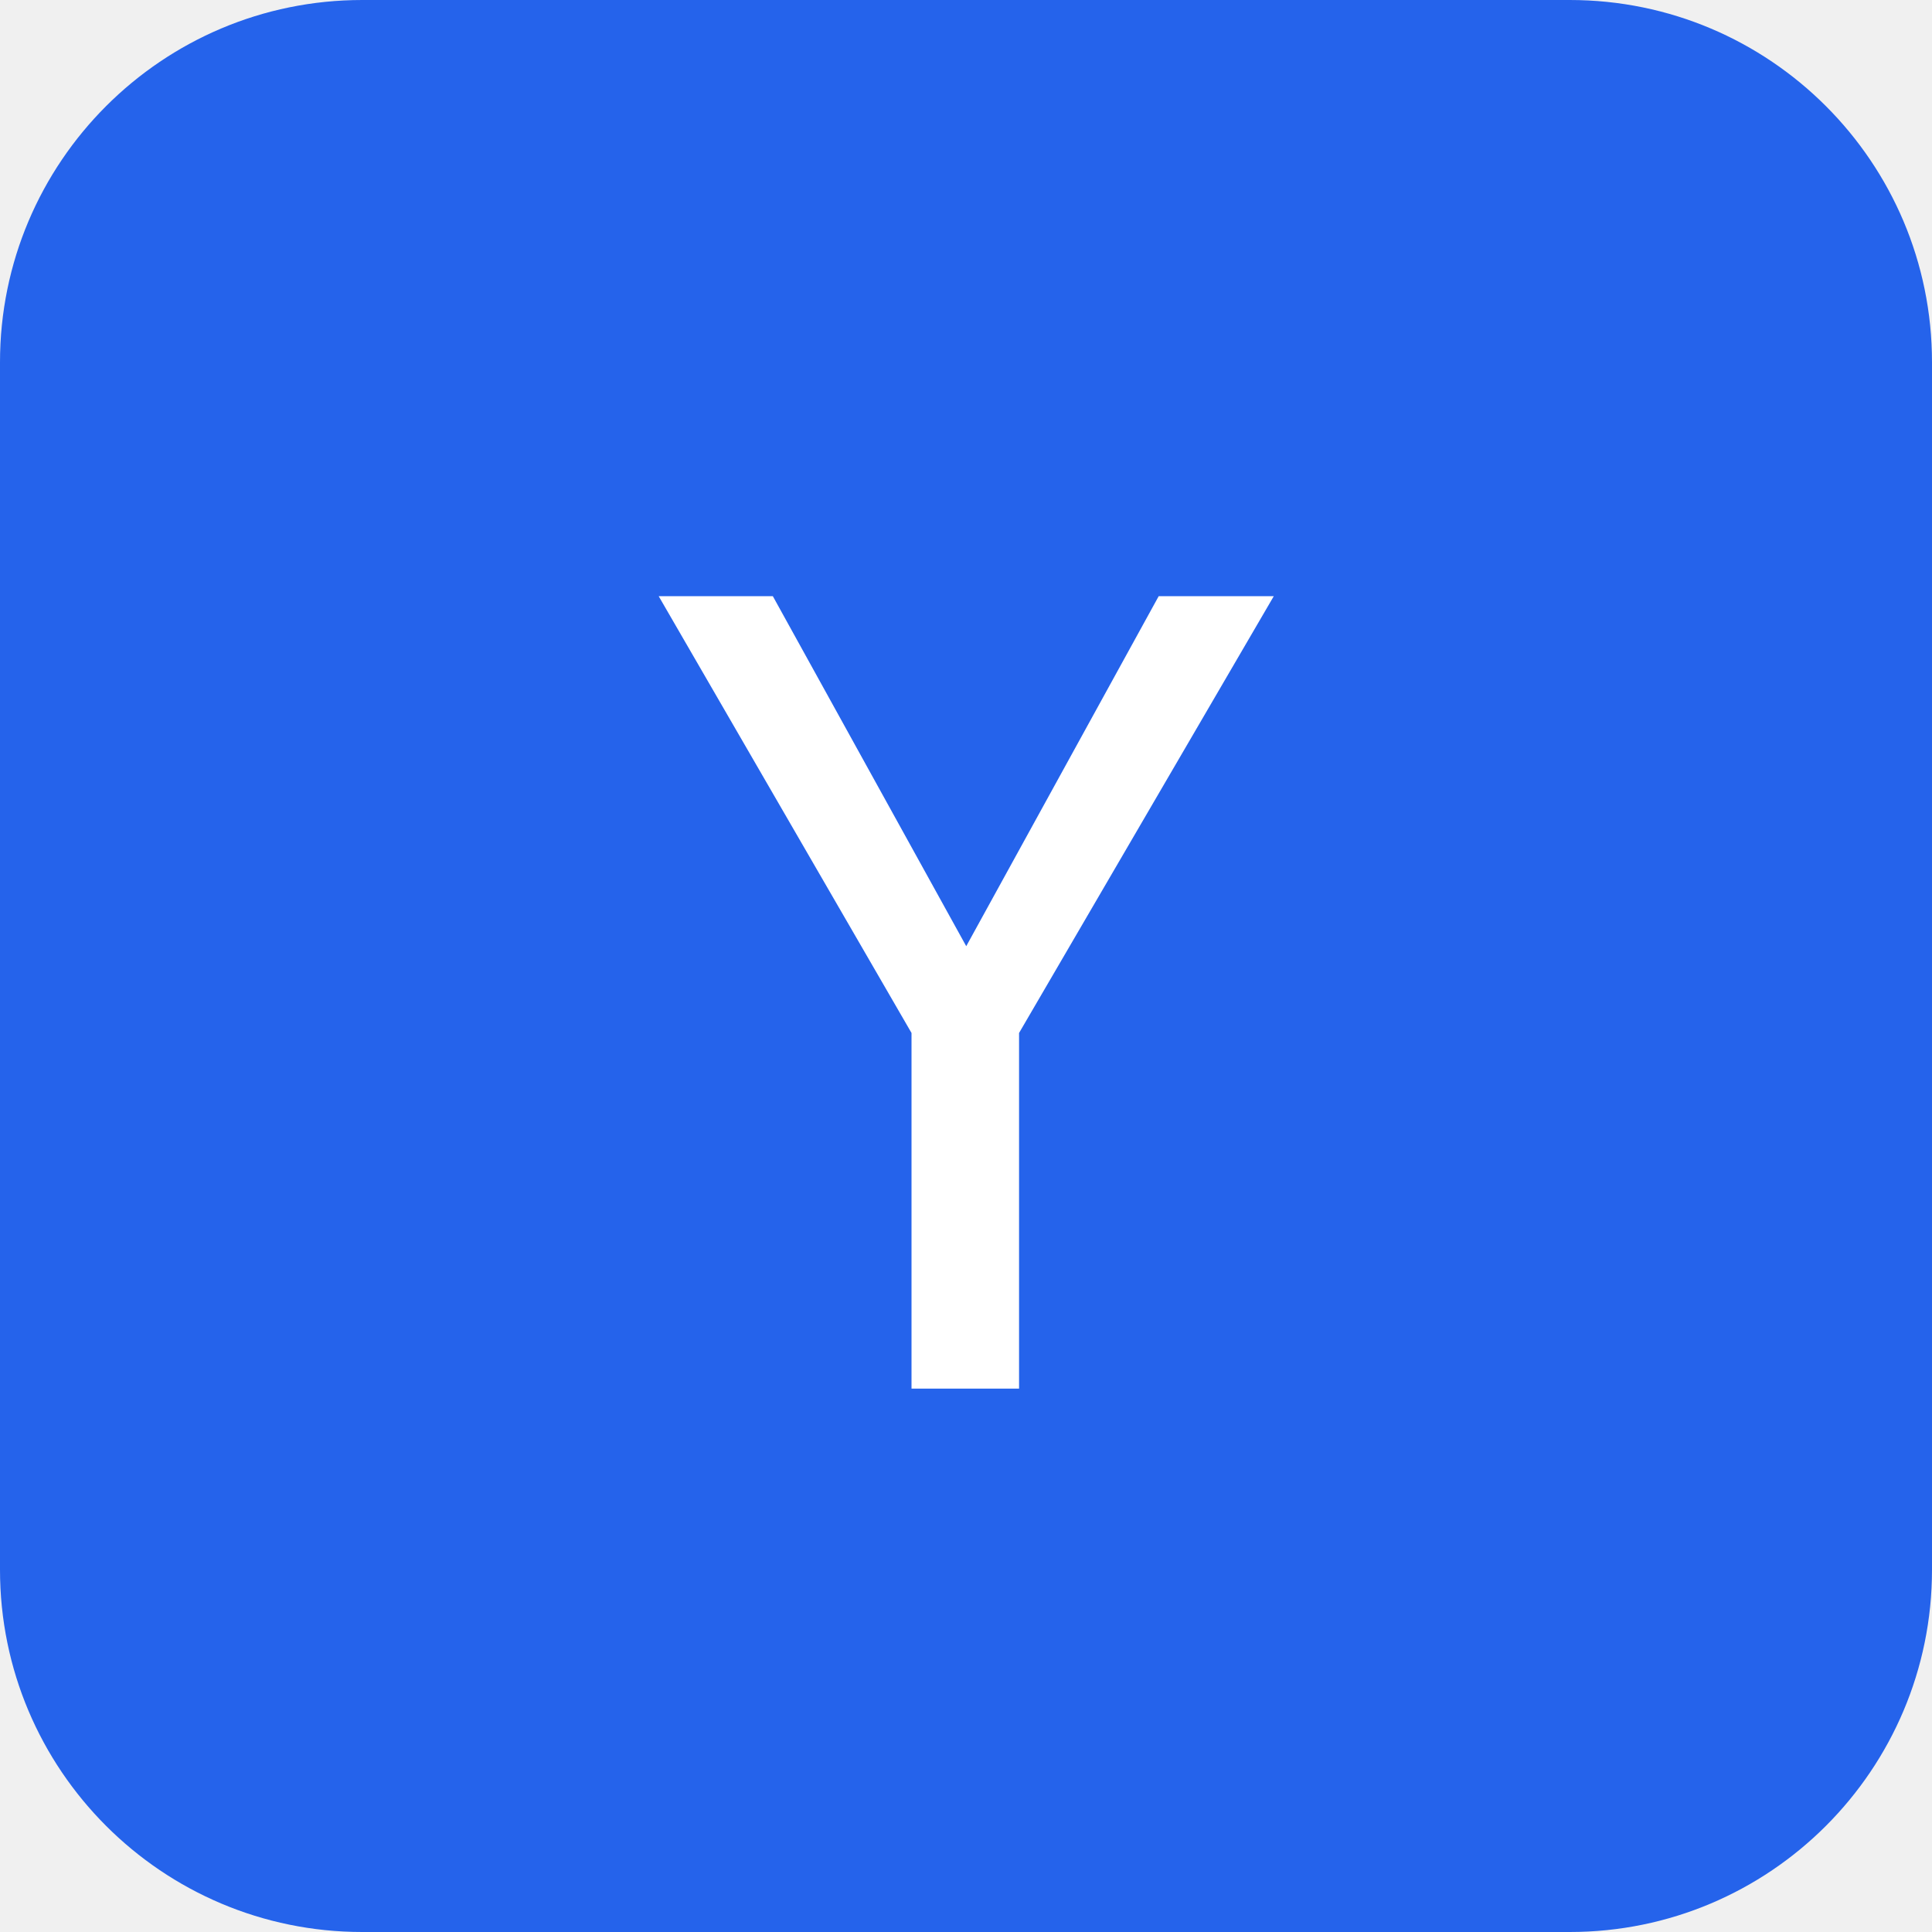
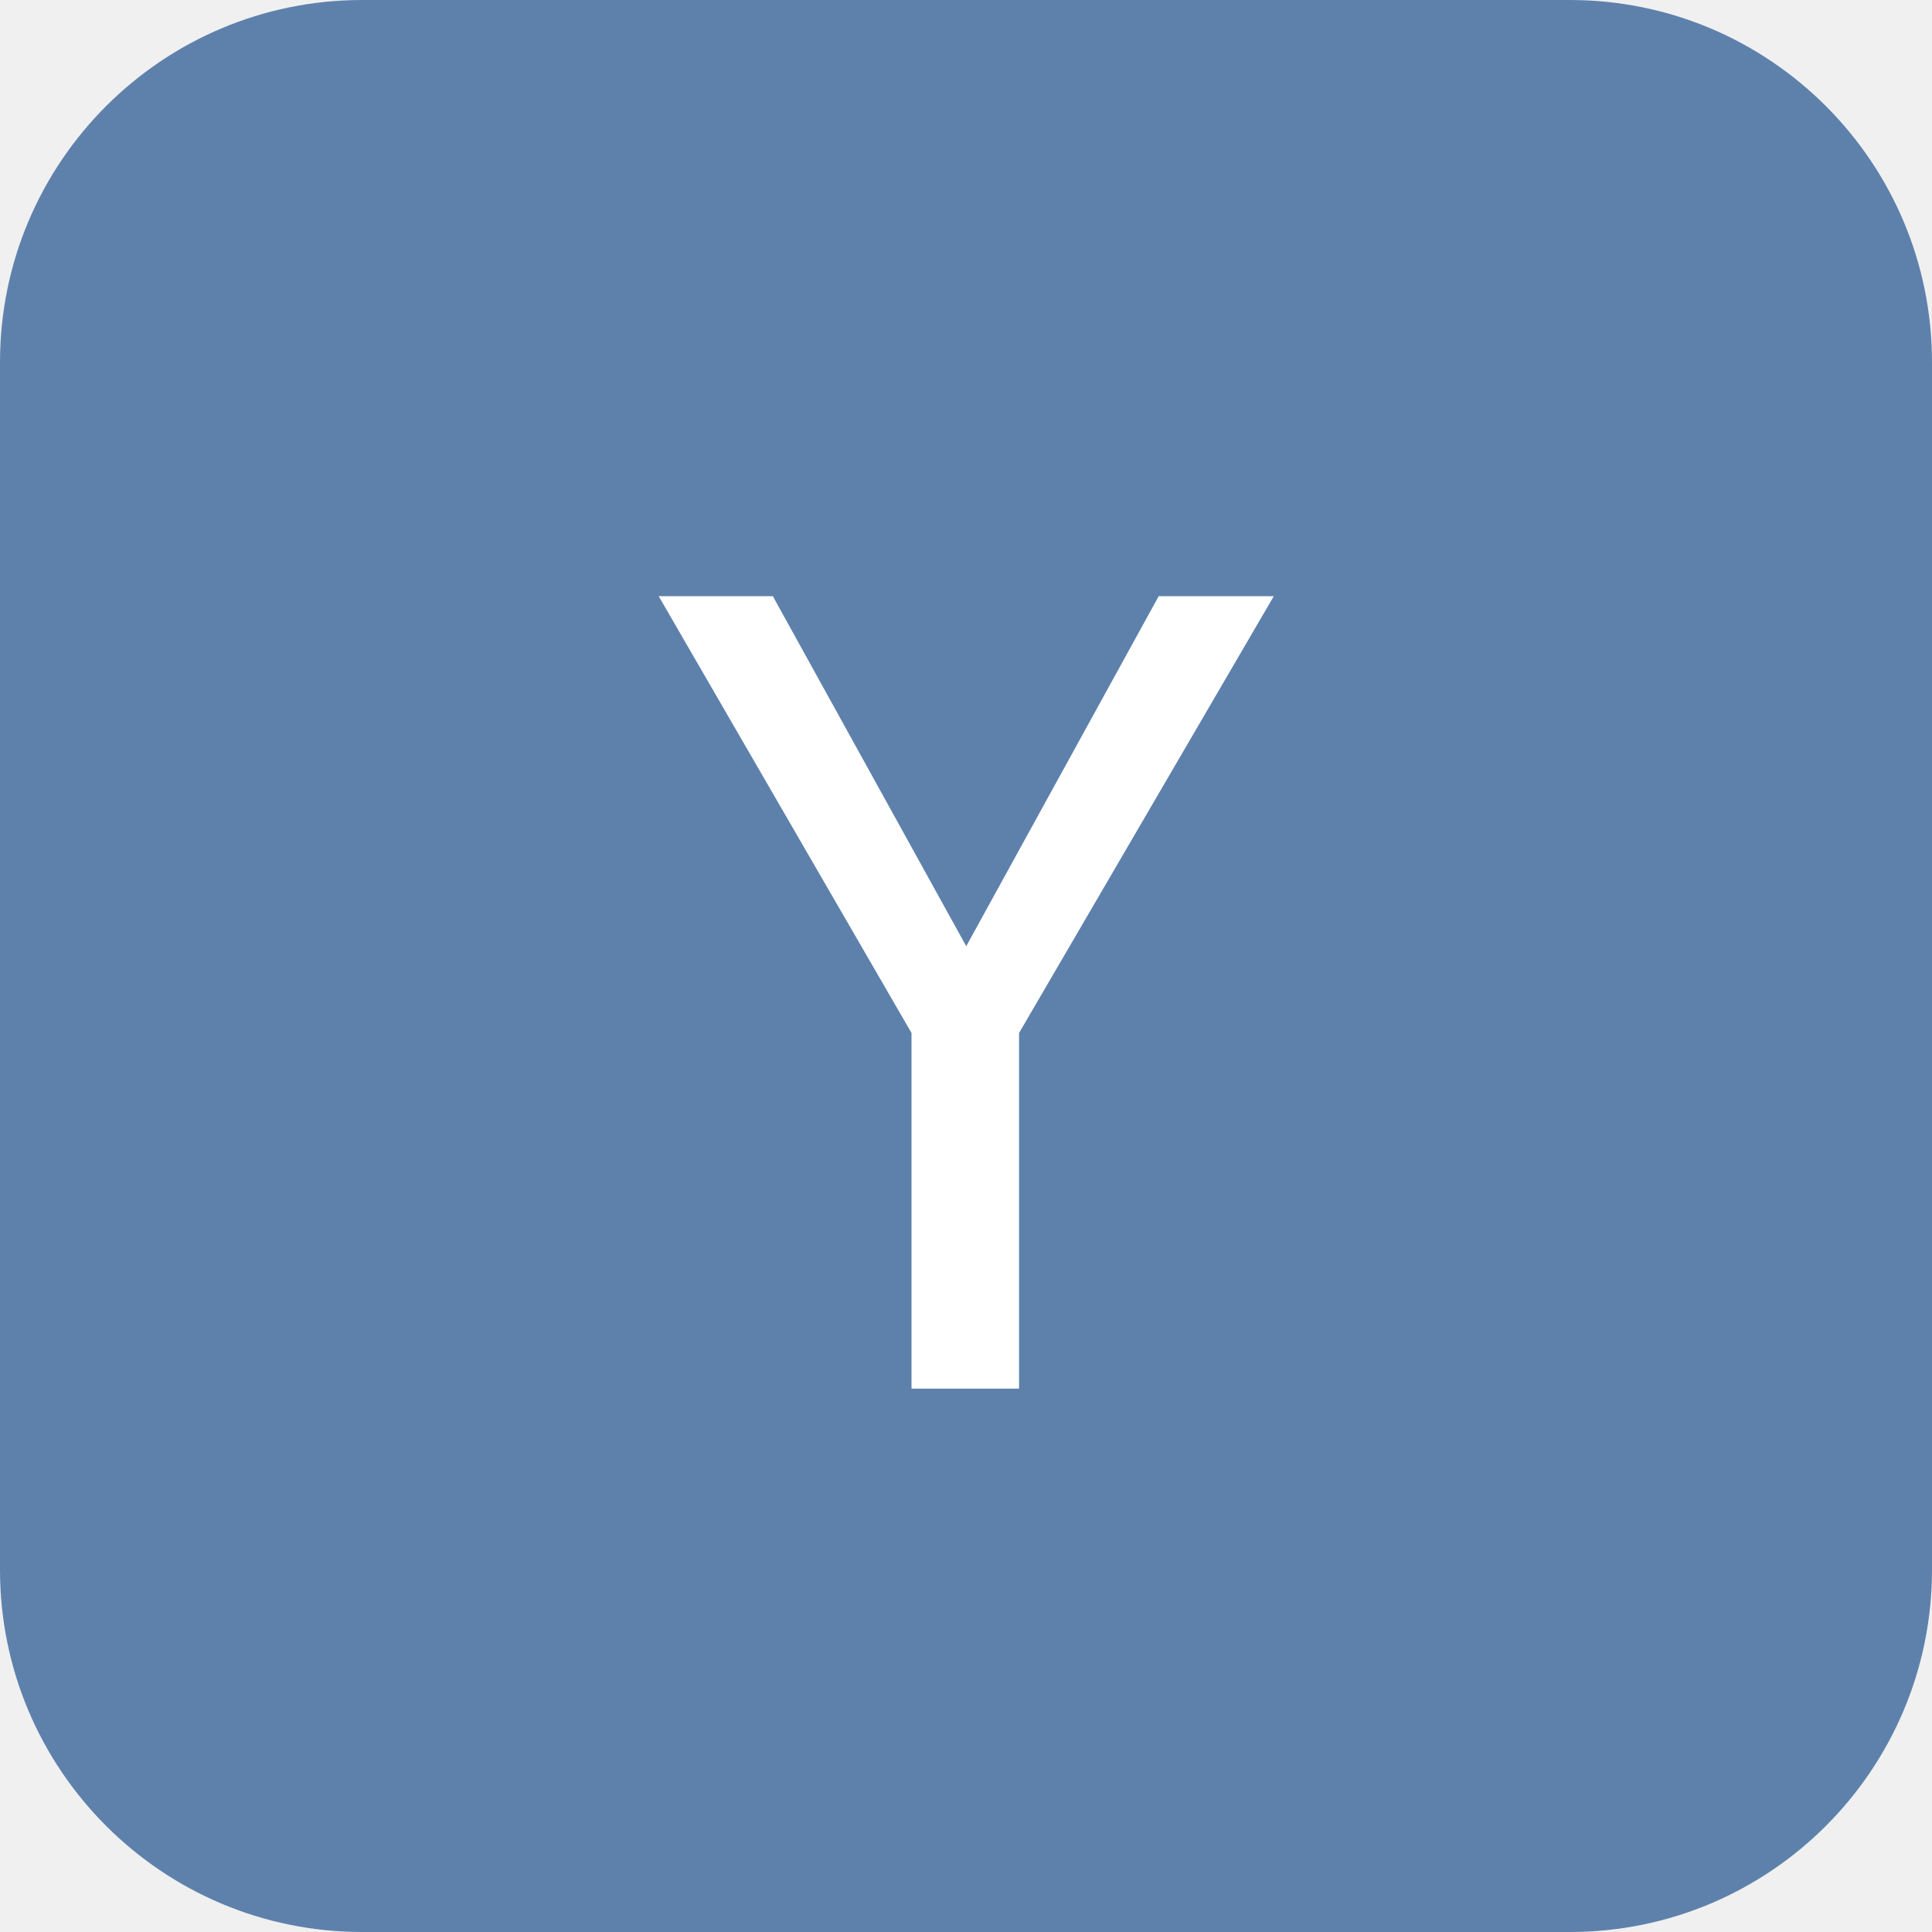
<svg xmlns="http://www.w3.org/2000/svg" viewBox="0 0 32 32">
-   <rect width="32" height="32" rx="6" fill="#2563eb" />
+   <rect width="32" height="32" rx="6" fill="#5E81AC" />
  <text x="16" y="23" font-size="18" text-anchor="middle" fill="white" font-family="monospace">Y</text>
</svg>
